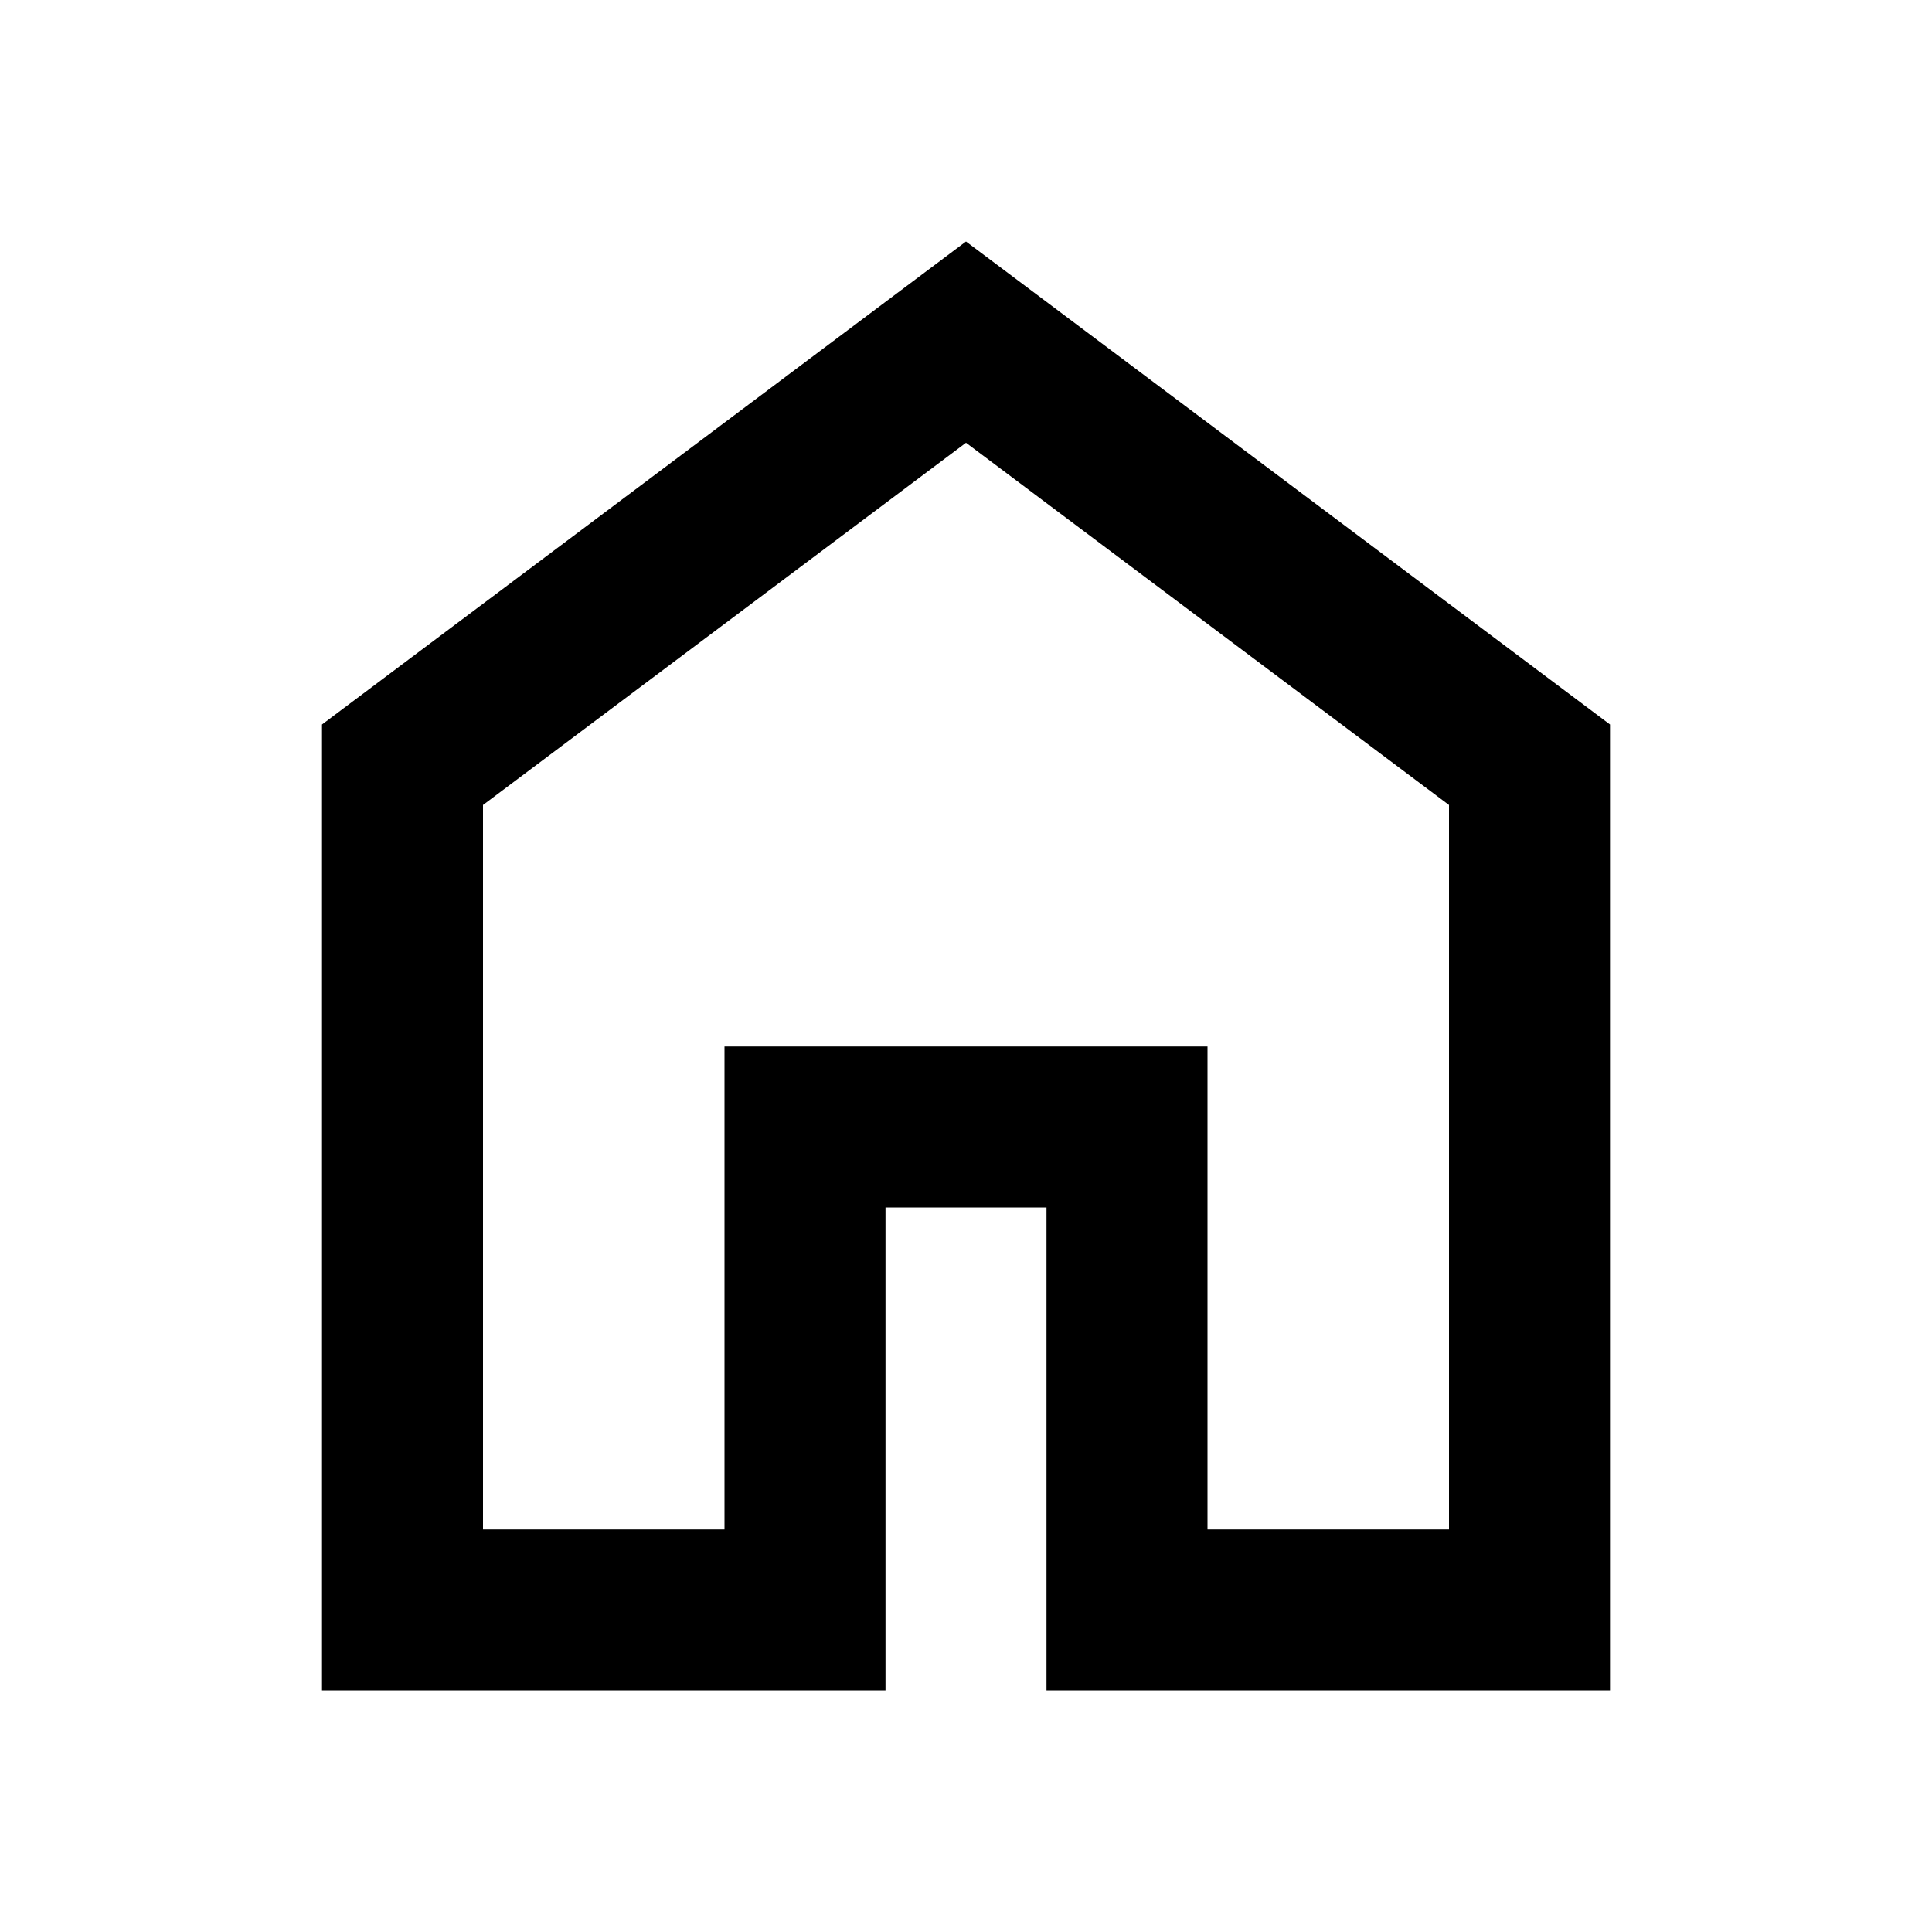
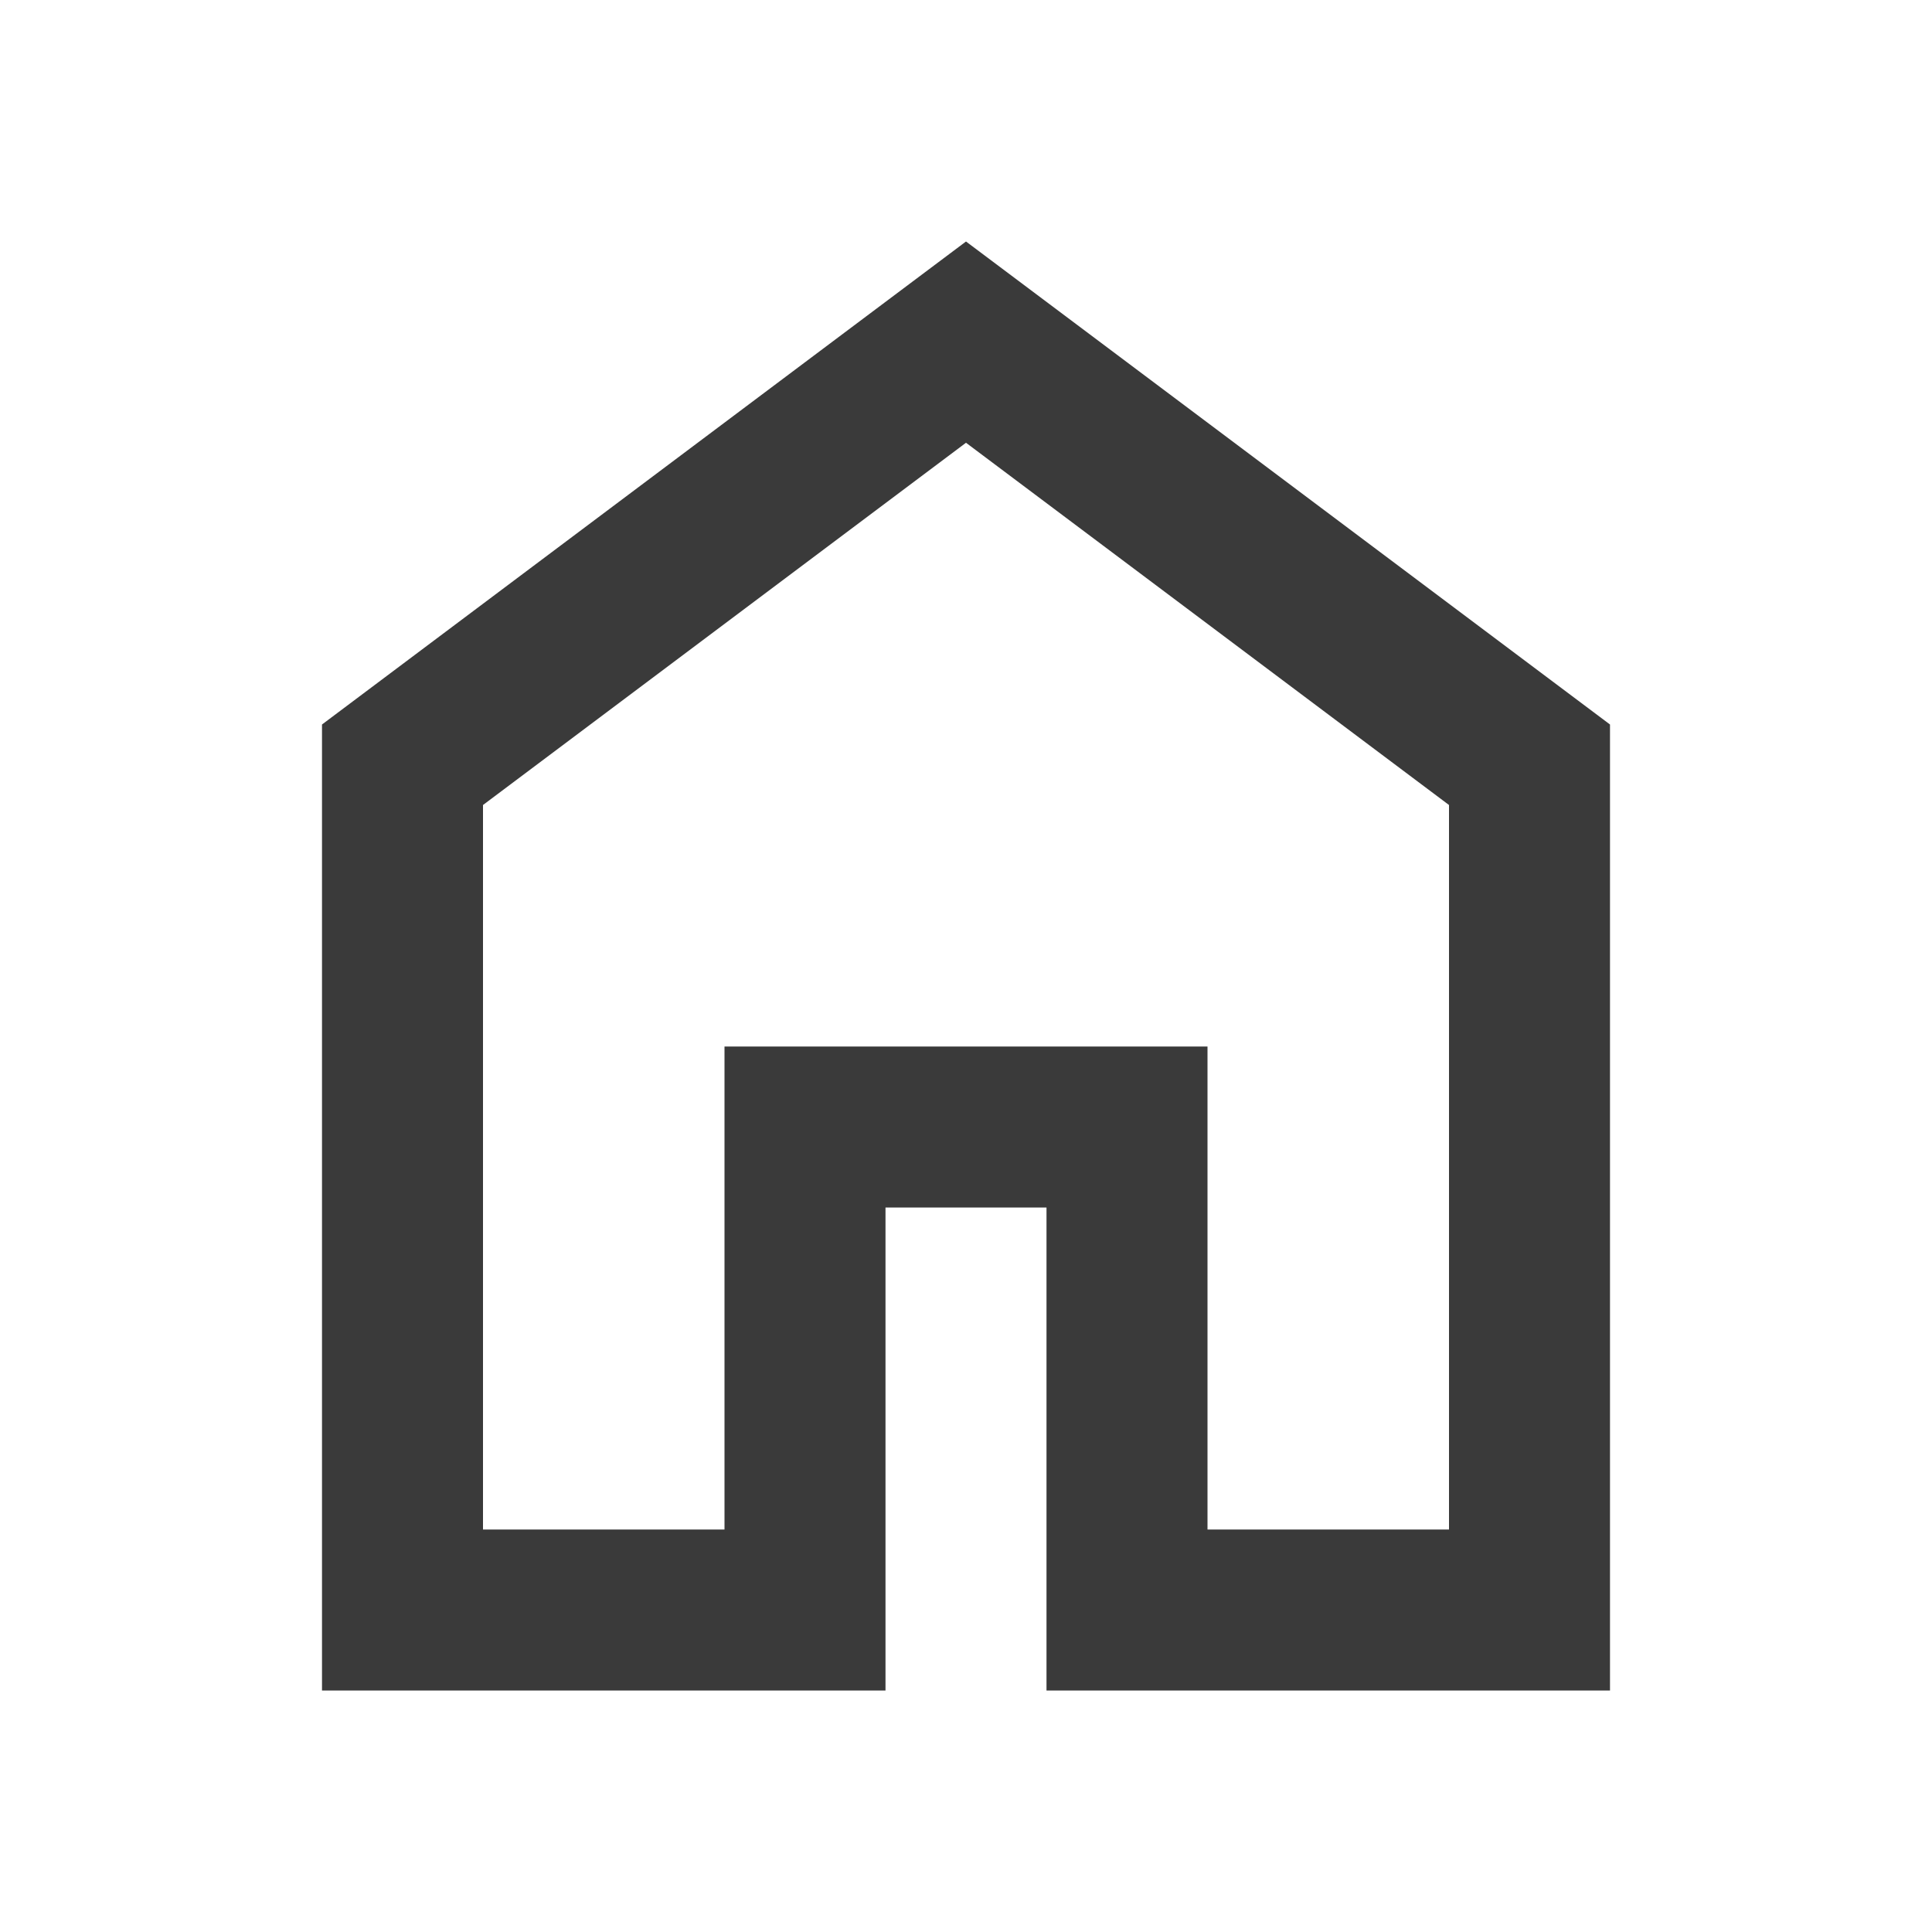
- <svg xmlns="http://www.w3.org/2000/svg" height="24px" viewBox="0 -960 960 960" width="24px" fill="#000000">
+ <svg xmlns="http://www.w3.org/2000/svg" height="24px" viewBox="0 -960 960 960" width="24px" fill="#3a3a3a">
  <path d="M240-200h120v-240h240v240h120v-360L480-740 240-560v360Zm-80 80v-480l320-240 320 240v480H520v-240h-80v240H160Zm320-350Z" />
</svg>
